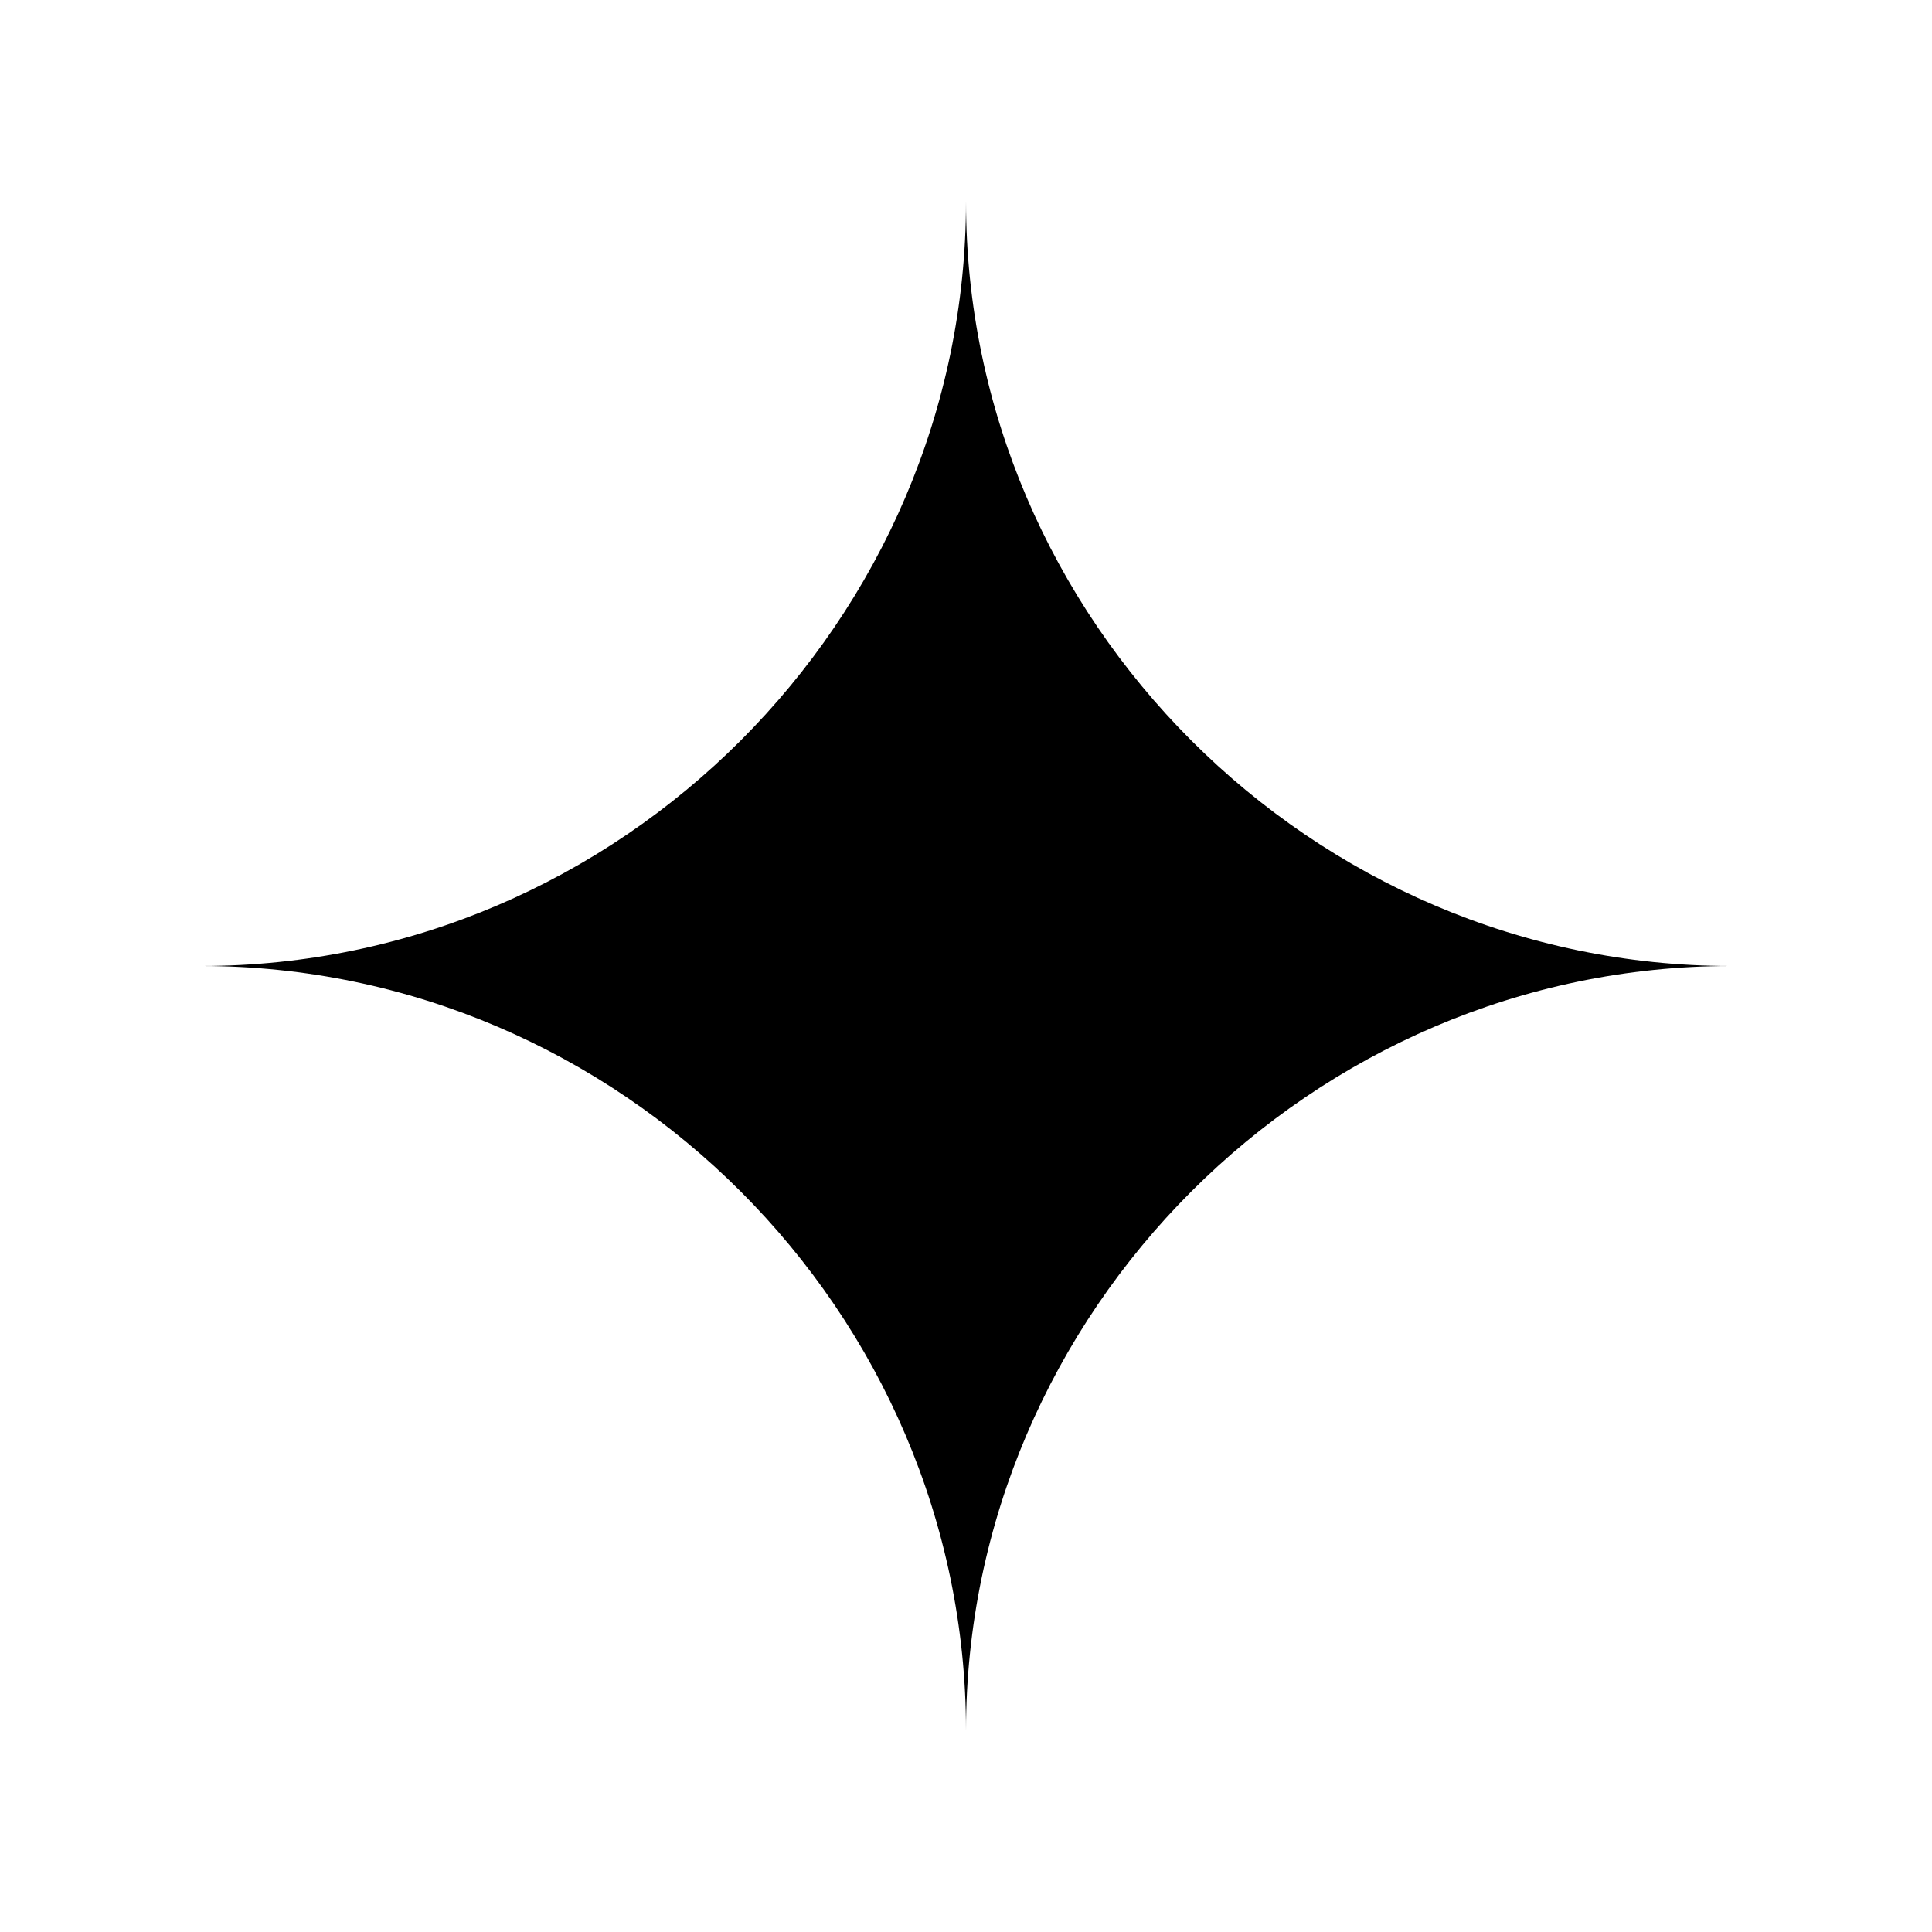
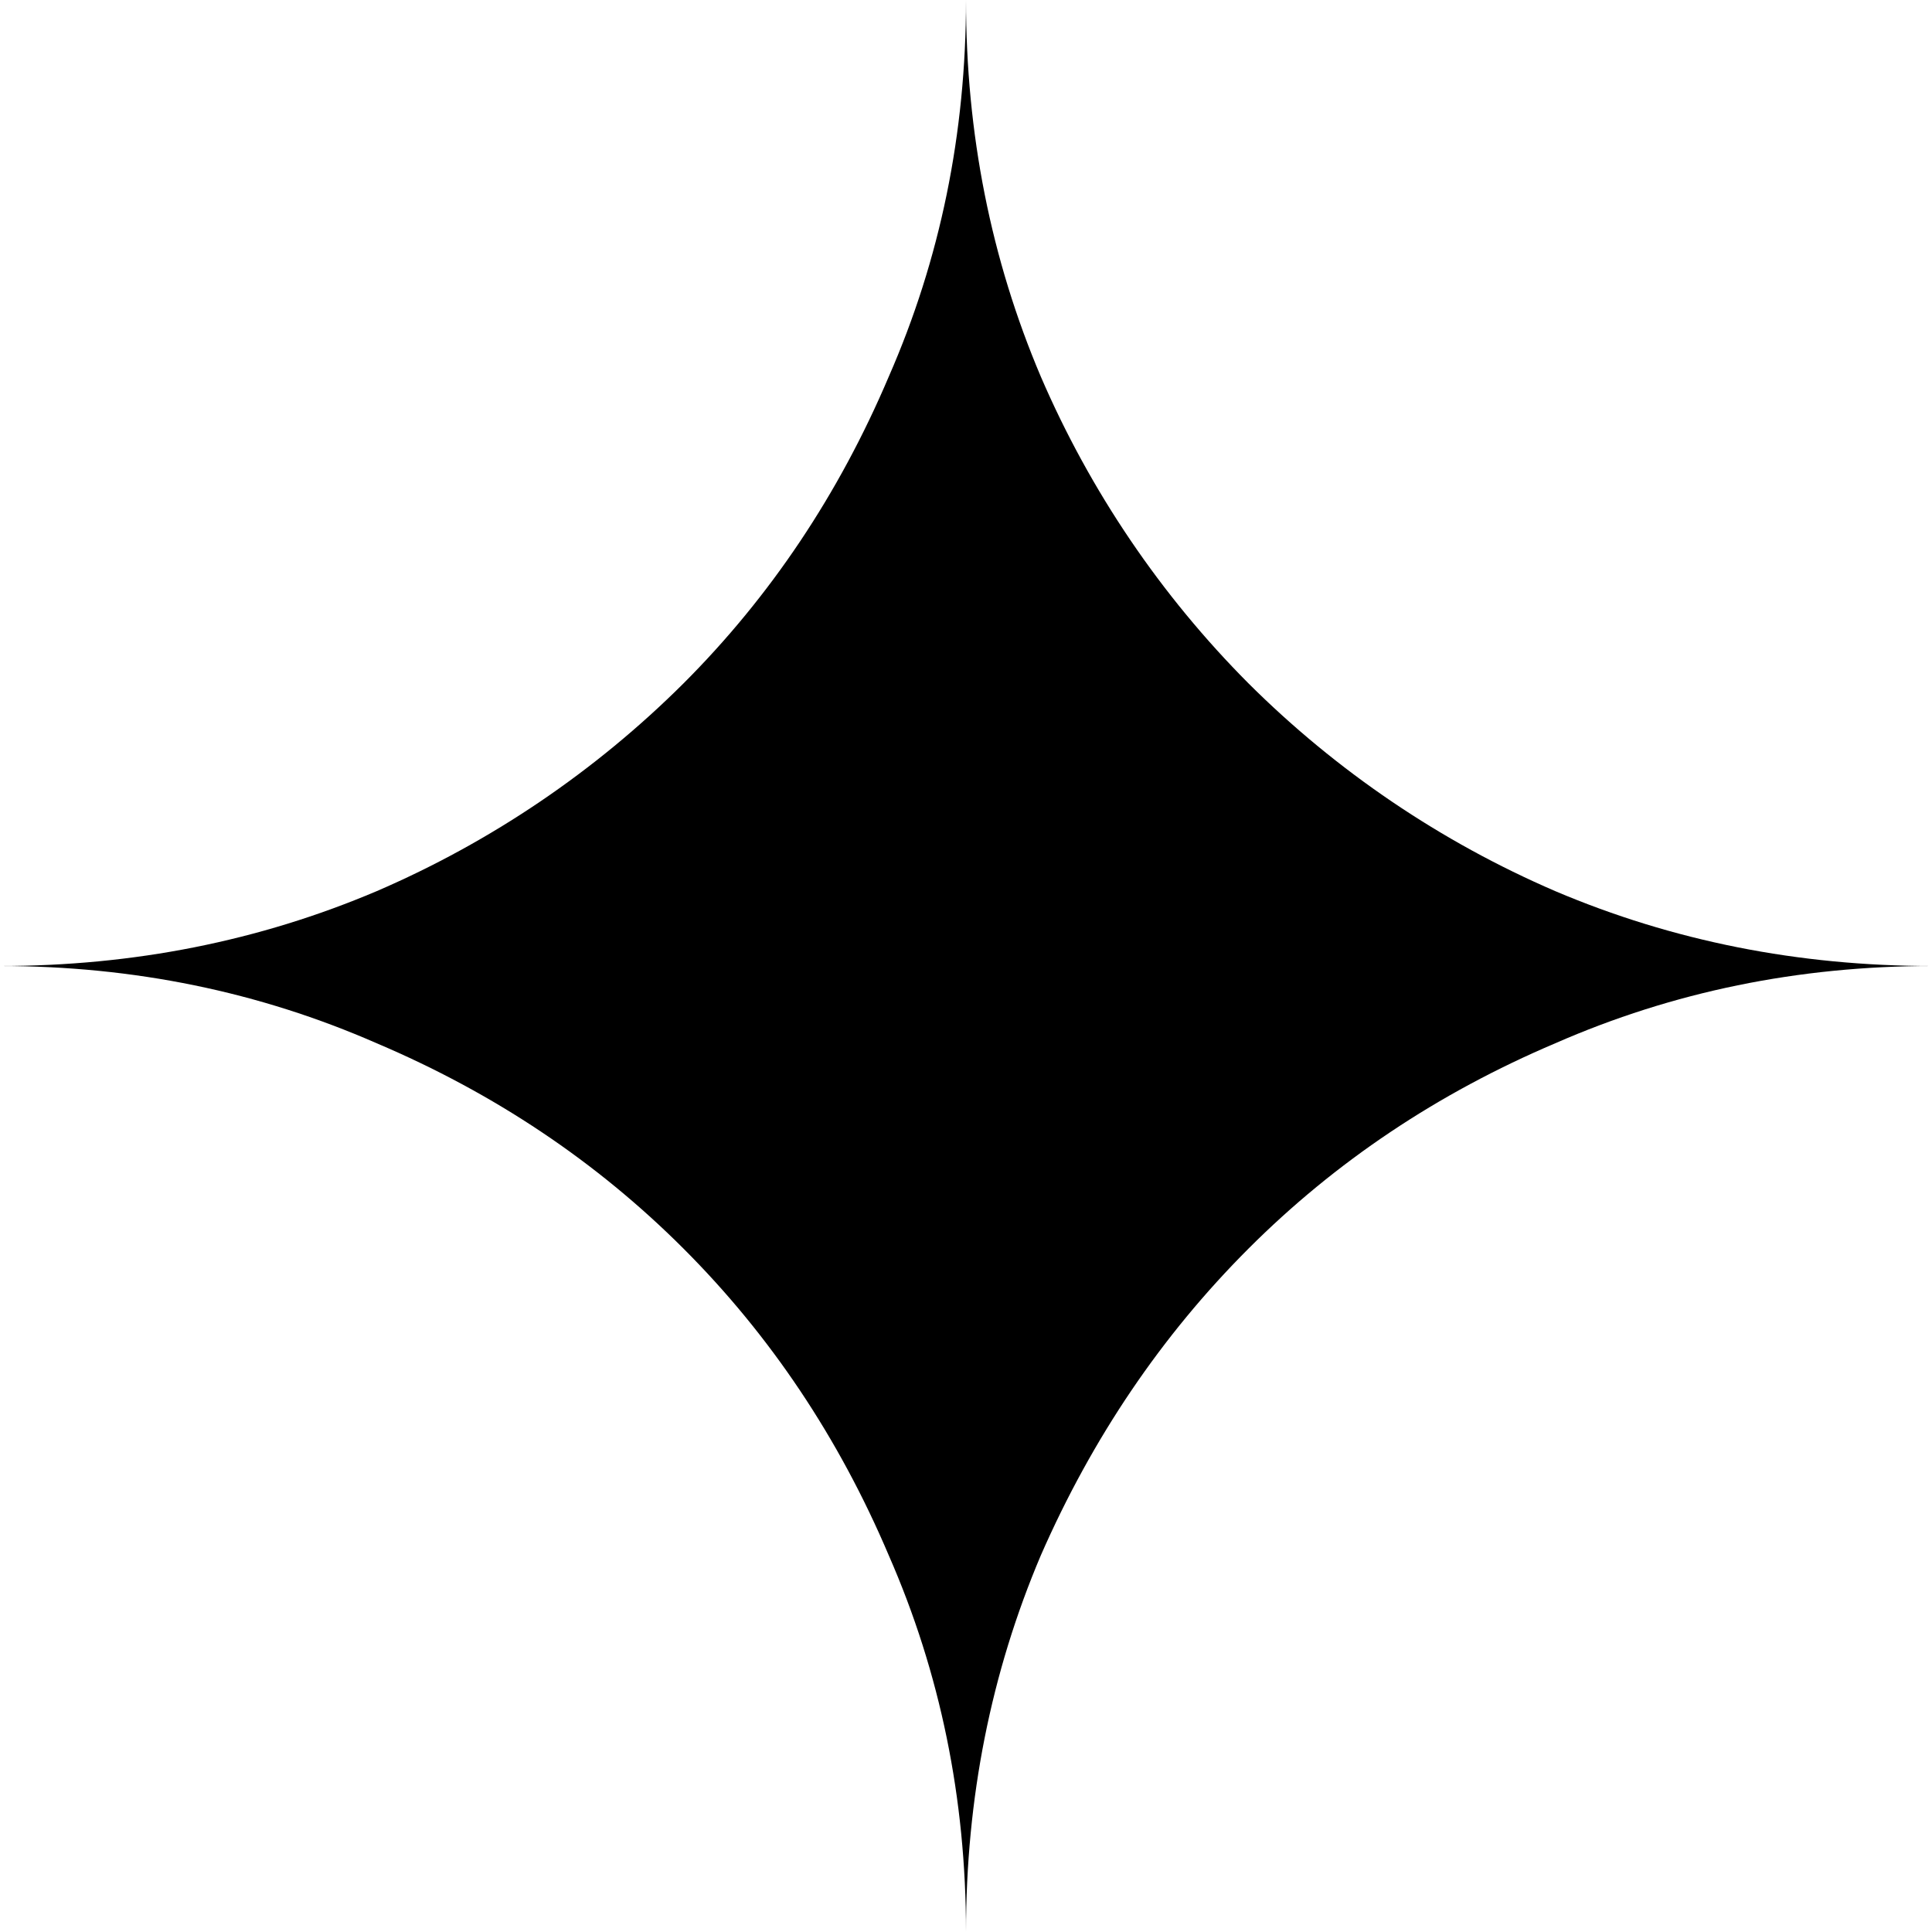
- <svg xmlns="http://www.w3.org/2000/svg" viewBox="0 0 24 24" fill="none" role="img" aria-label="Gemini">
-   <path d="M12 2.5c0 5.2 4.3 9.5 9.5 9.5-5.2 0-9.5 4.3-9.5 9.5 0-5.2-4.3-9.5-9.5-9.5 5.2 0 9.5-4.3 9.5-9.5z" fill="currentColor" />
+ <svg xmlns="http://www.w3.org/2000/svg" role="img" viewBox="0 0 24 24">
+   <path d="M11.04 19.32Q12 21.51 12 24q0-2.49.93-4.68.96-2.19 2.58-3.81t3.81-2.55Q21.51 12 24 12q-2.49 0-4.68-.93a12.3 12.3 0 0 1-3.81-2.58 12.3 12.3 0 0 1-2.58-3.81Q12 2.49 12 0q0 2.49-.96 4.68-.93 2.19-2.55 3.81a12.3 12.3 0 0 1-3.81 2.58Q2.49 12 0 12q2.49 0 4.68.96 2.19.93 3.81 2.55t2.55 3.81" />
</svg>
